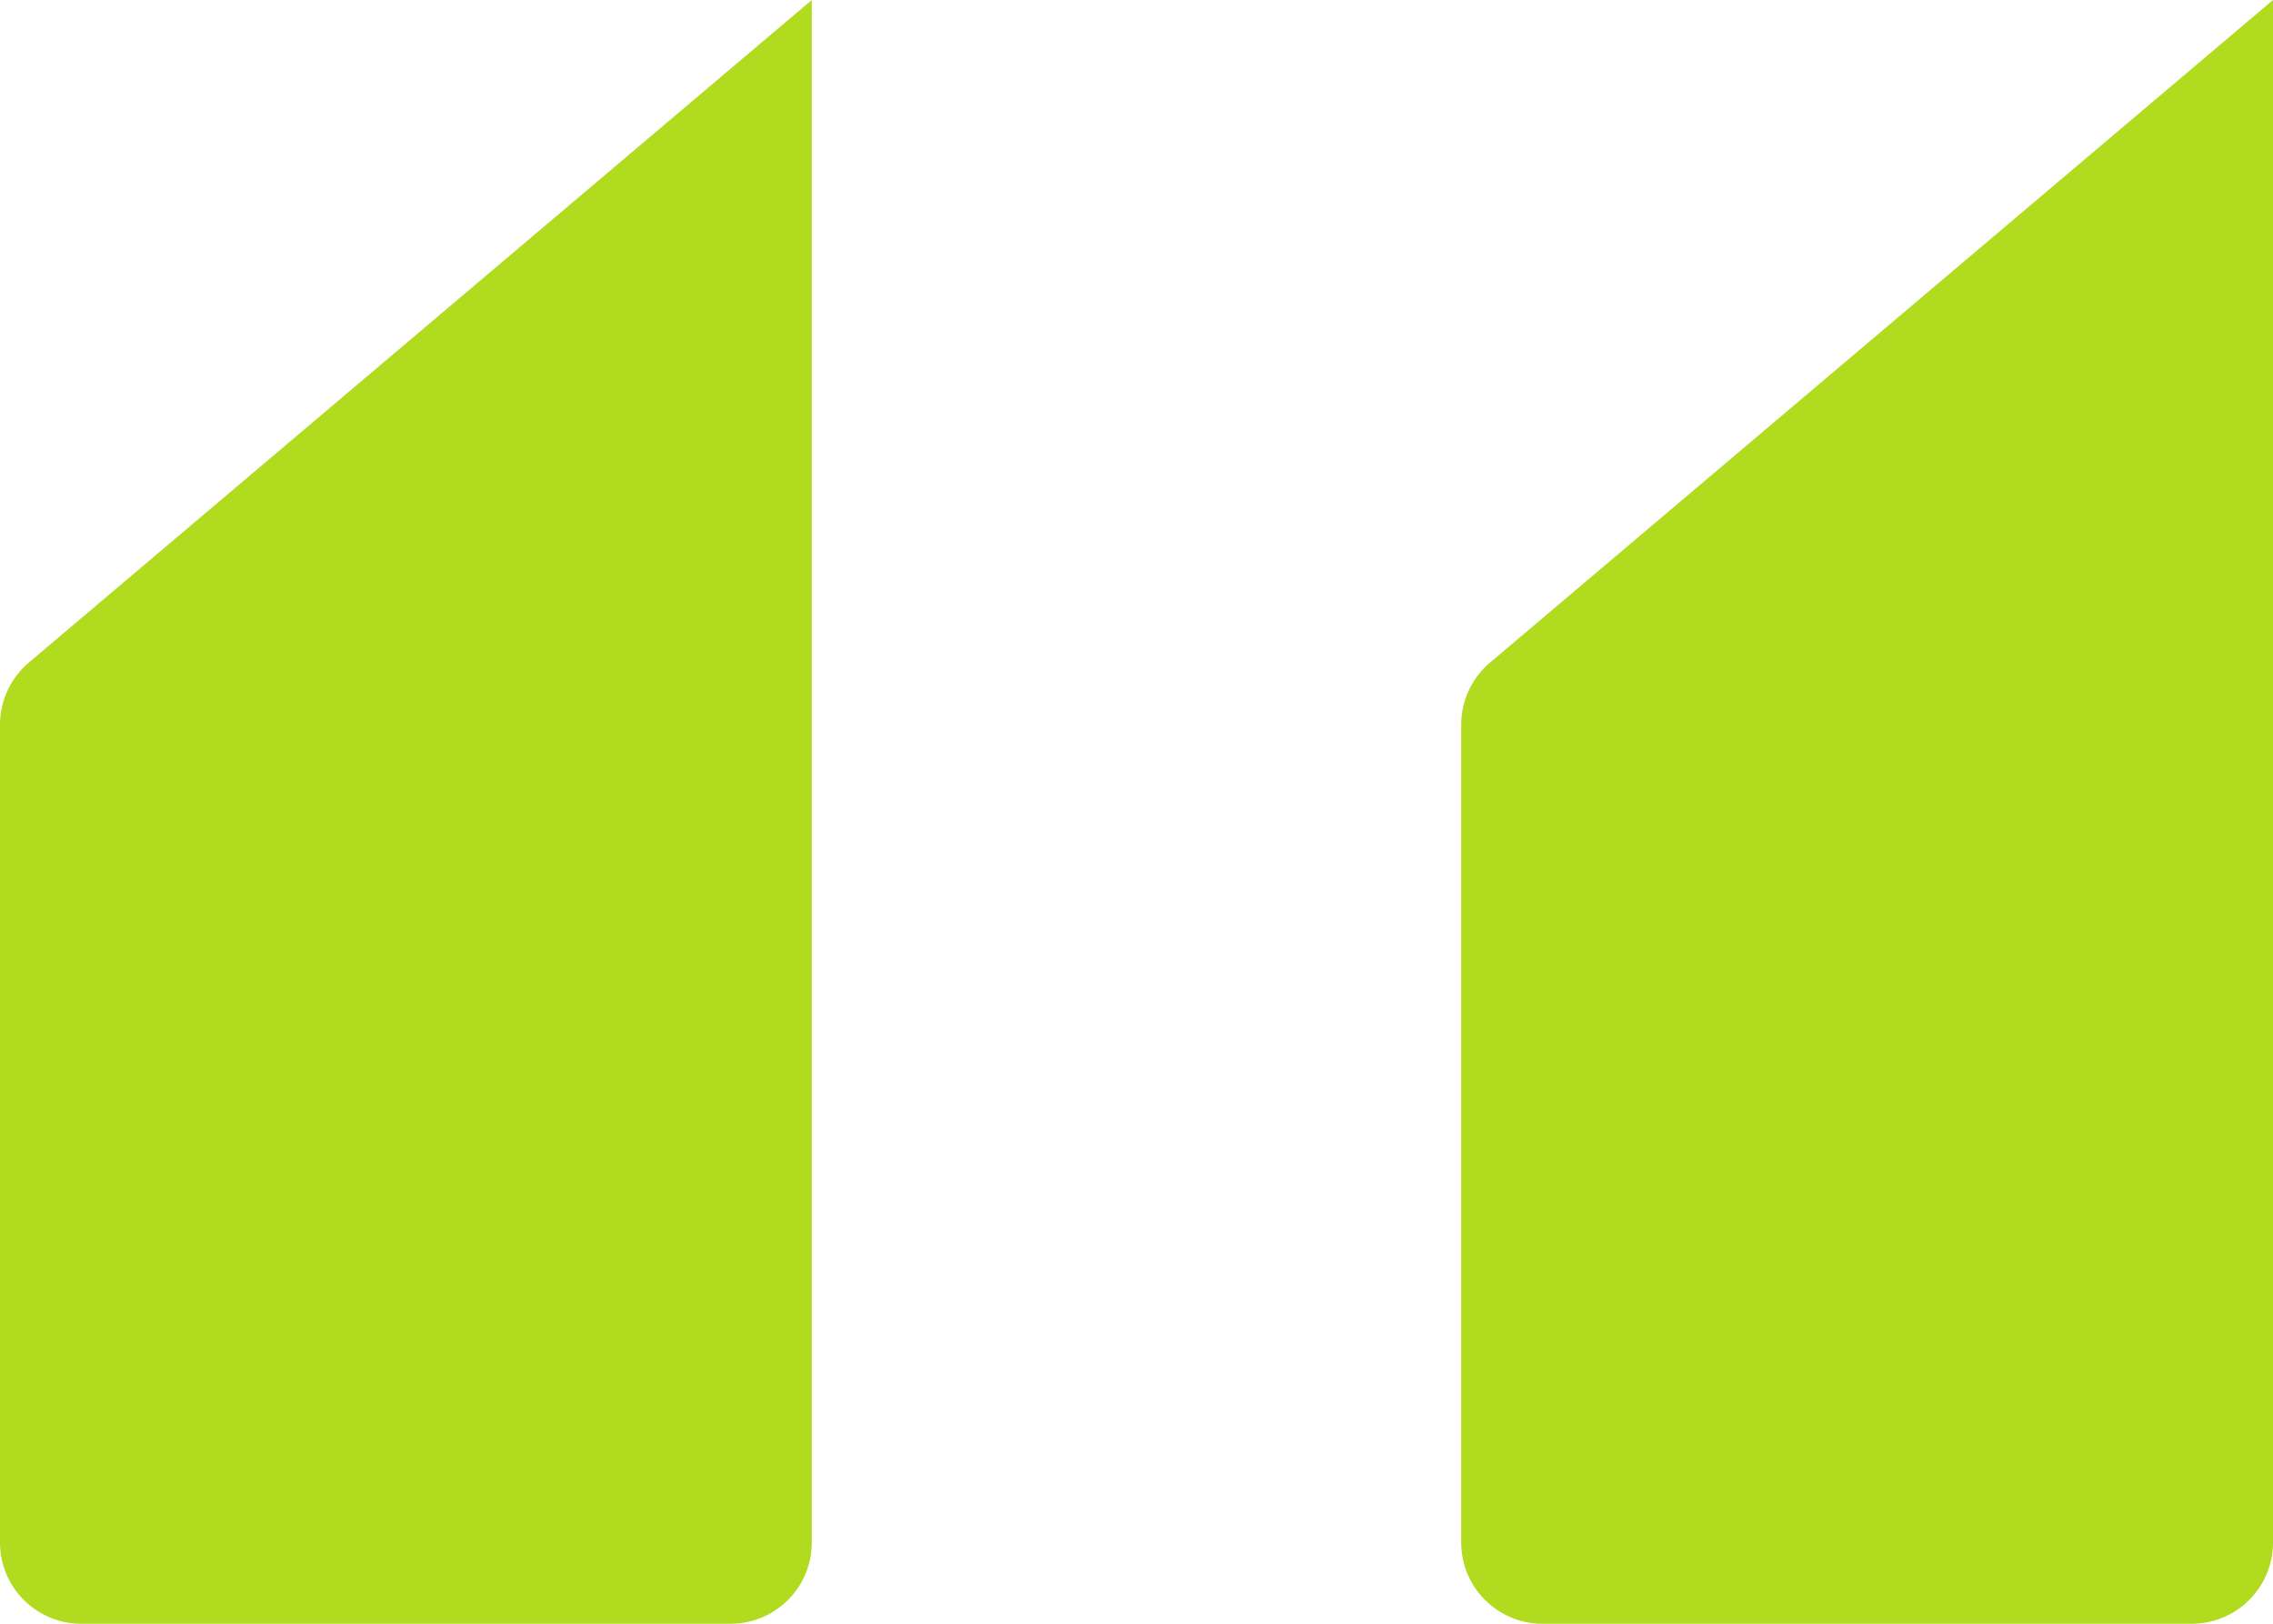
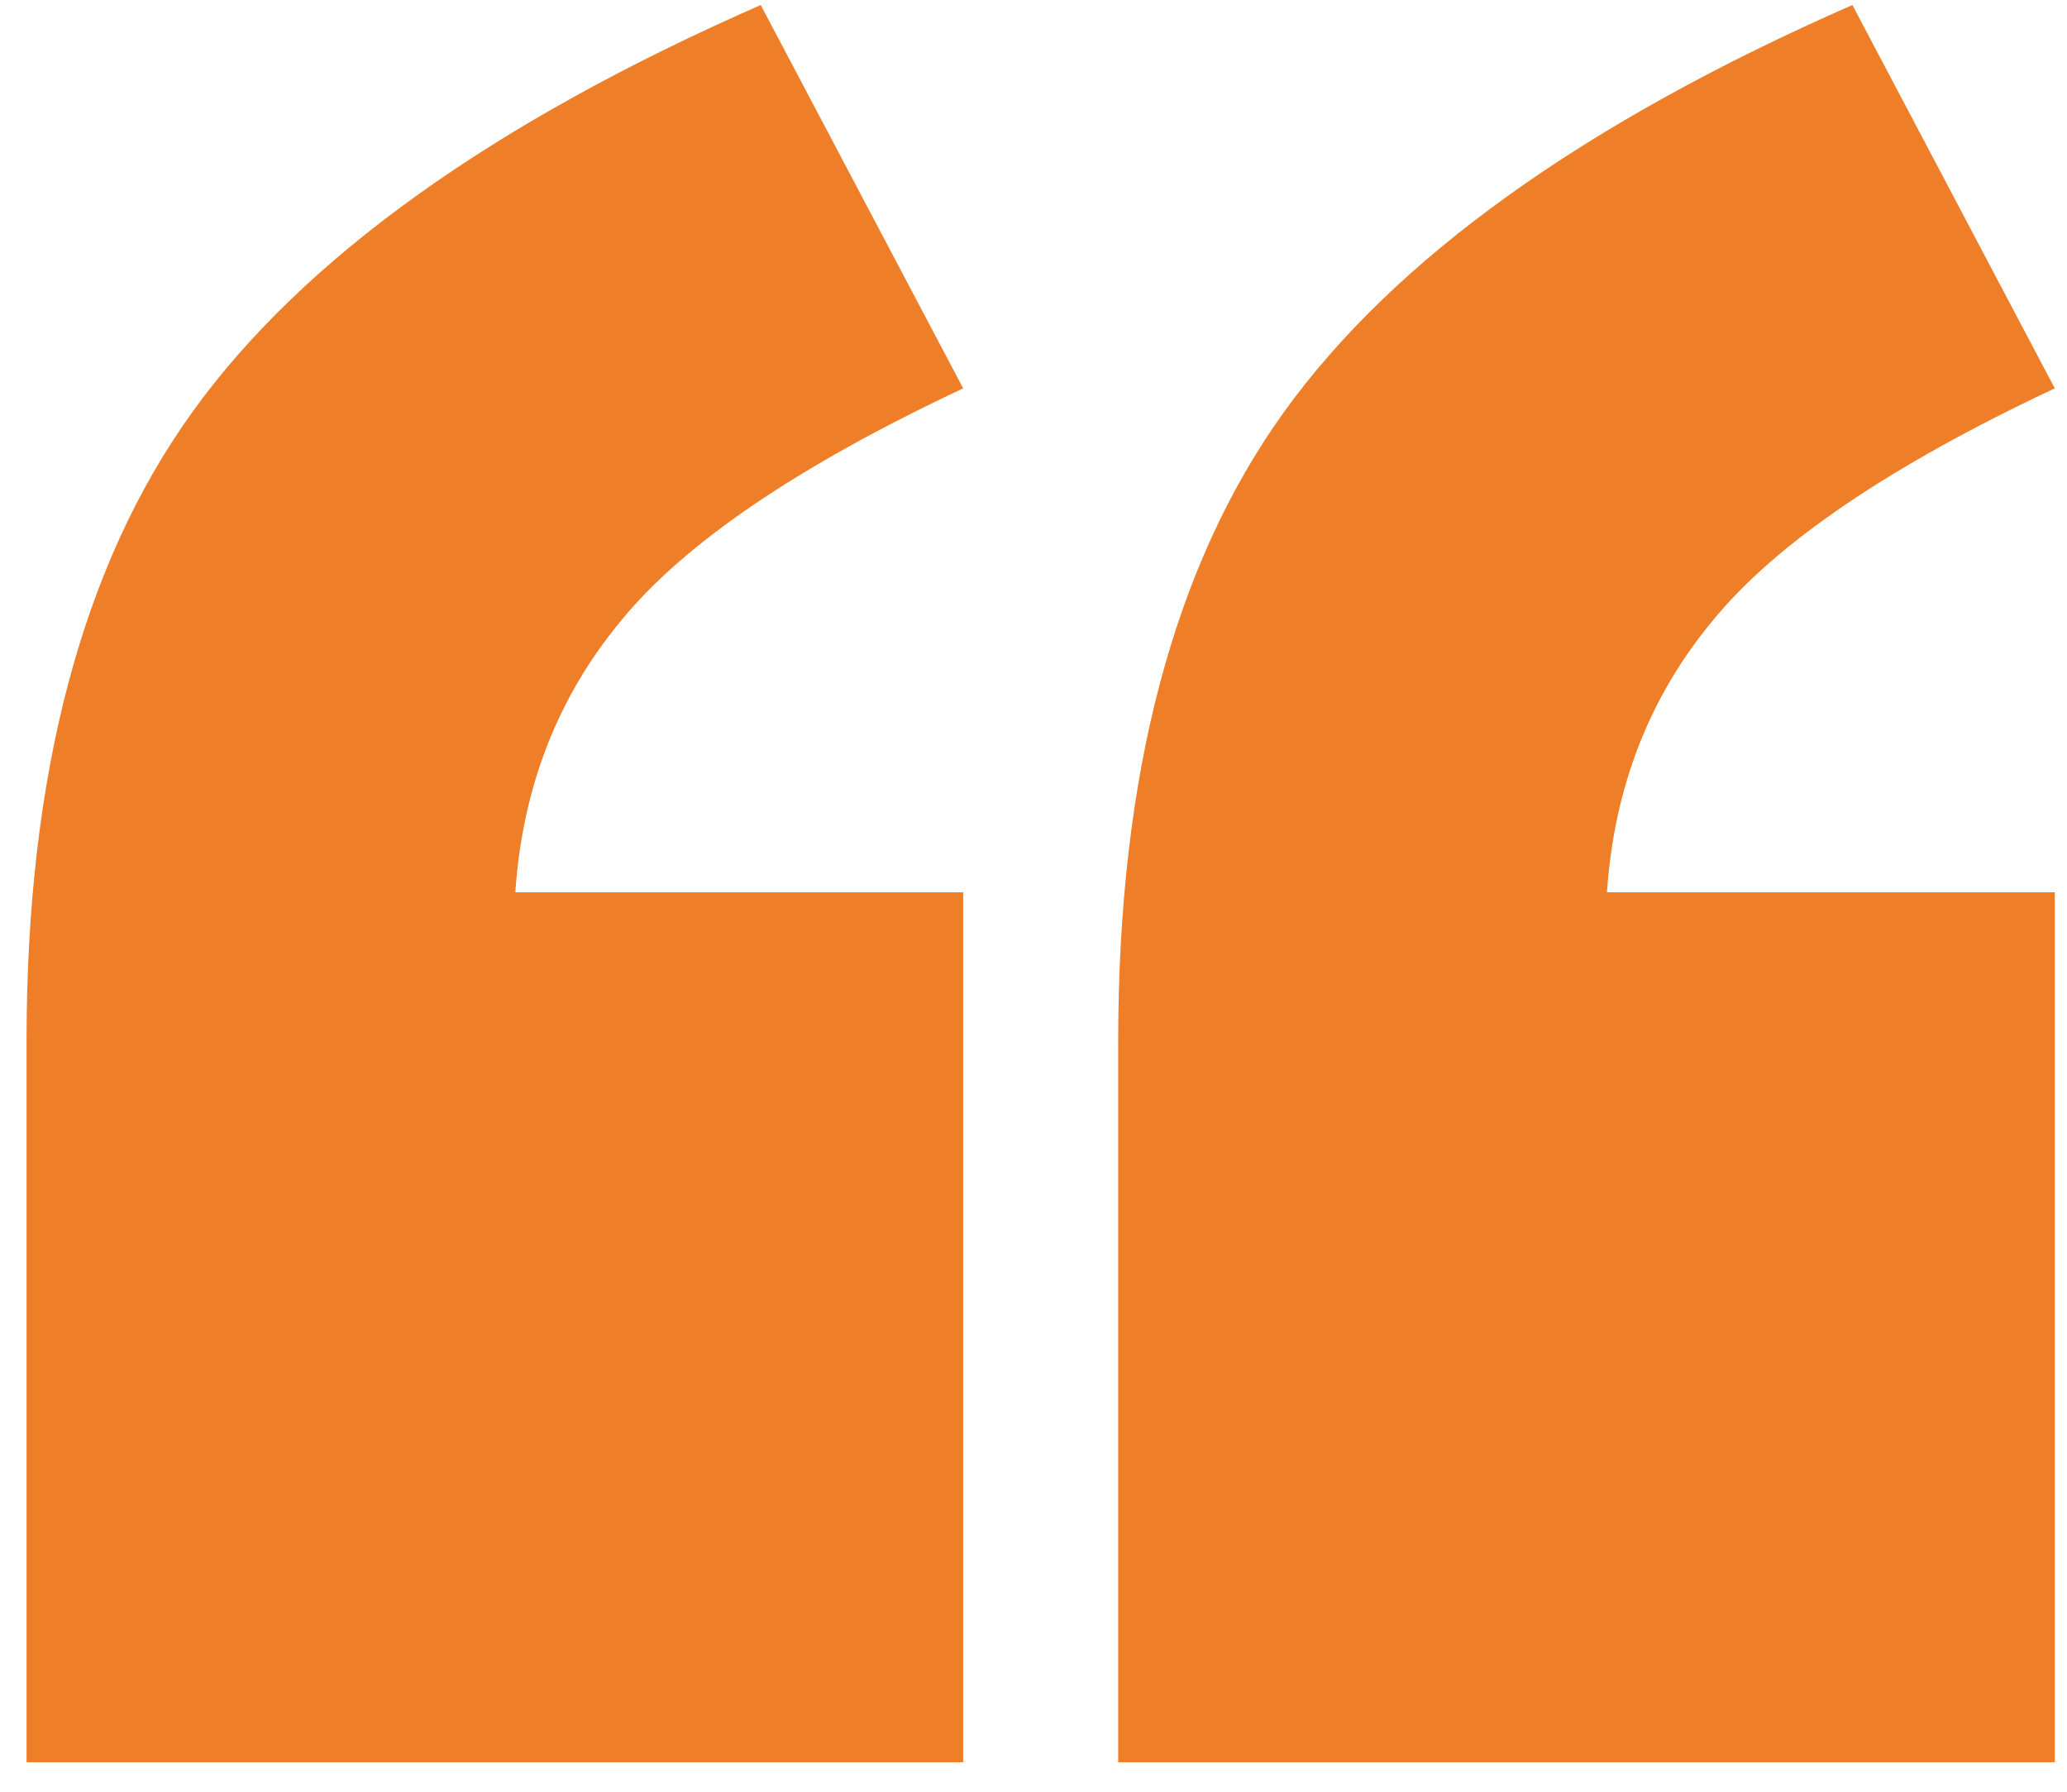
- <svg xmlns="http://www.w3.org/2000/svg" width="28" height="20" viewBox="0 0 28 20" fill="none">
-   <path d="M18 8.925C18 8.631 18.13 8.352 18.354 8.162L28 0V19C28 19.552 27.552 20 27 20H19C18.448 20 18 19.552 18 19V8.925Z" fill="#B0DB1F" />
-   <path d="M0 8.925C0 8.631 0.13 8.352 0.354 8.162L10 0V19C10 19.552 9.552 20 9 20H1C0.448 20 0 19.552 0 19V8.925Z" fill="#B0DB1F" />
+ <svg xmlns="http://www.w3.org/2000/svg" width="45" height="39" viewBox="0 0 45 39" fill="none">
+   <path d="M20.969 38.359H0.578V22.656C0.578 16.875 1.781 12.312 4.188 8.969C6.594 5.625 10.719 2.672 16.562 0.109L20.969 8.453C17.375 10.141 14.891 11.828 13.516 13.516C12.141 15.172 11.375 17.141 11.219 19.422H20.969V38.359ZM44.734 38.359H24.344V22.656C24.344 16.875 25.547 12.312 27.953 8.969C30.359 5.625 34.484 2.672 40.328 0.109L44.734 8.453C41.141 10.141 38.656 11.828 37.281 13.516C35.906 15.172 35.141 17.141 34.984 19.422H44.734V38.359Z" fill="#EF7E29" />
</svg>
